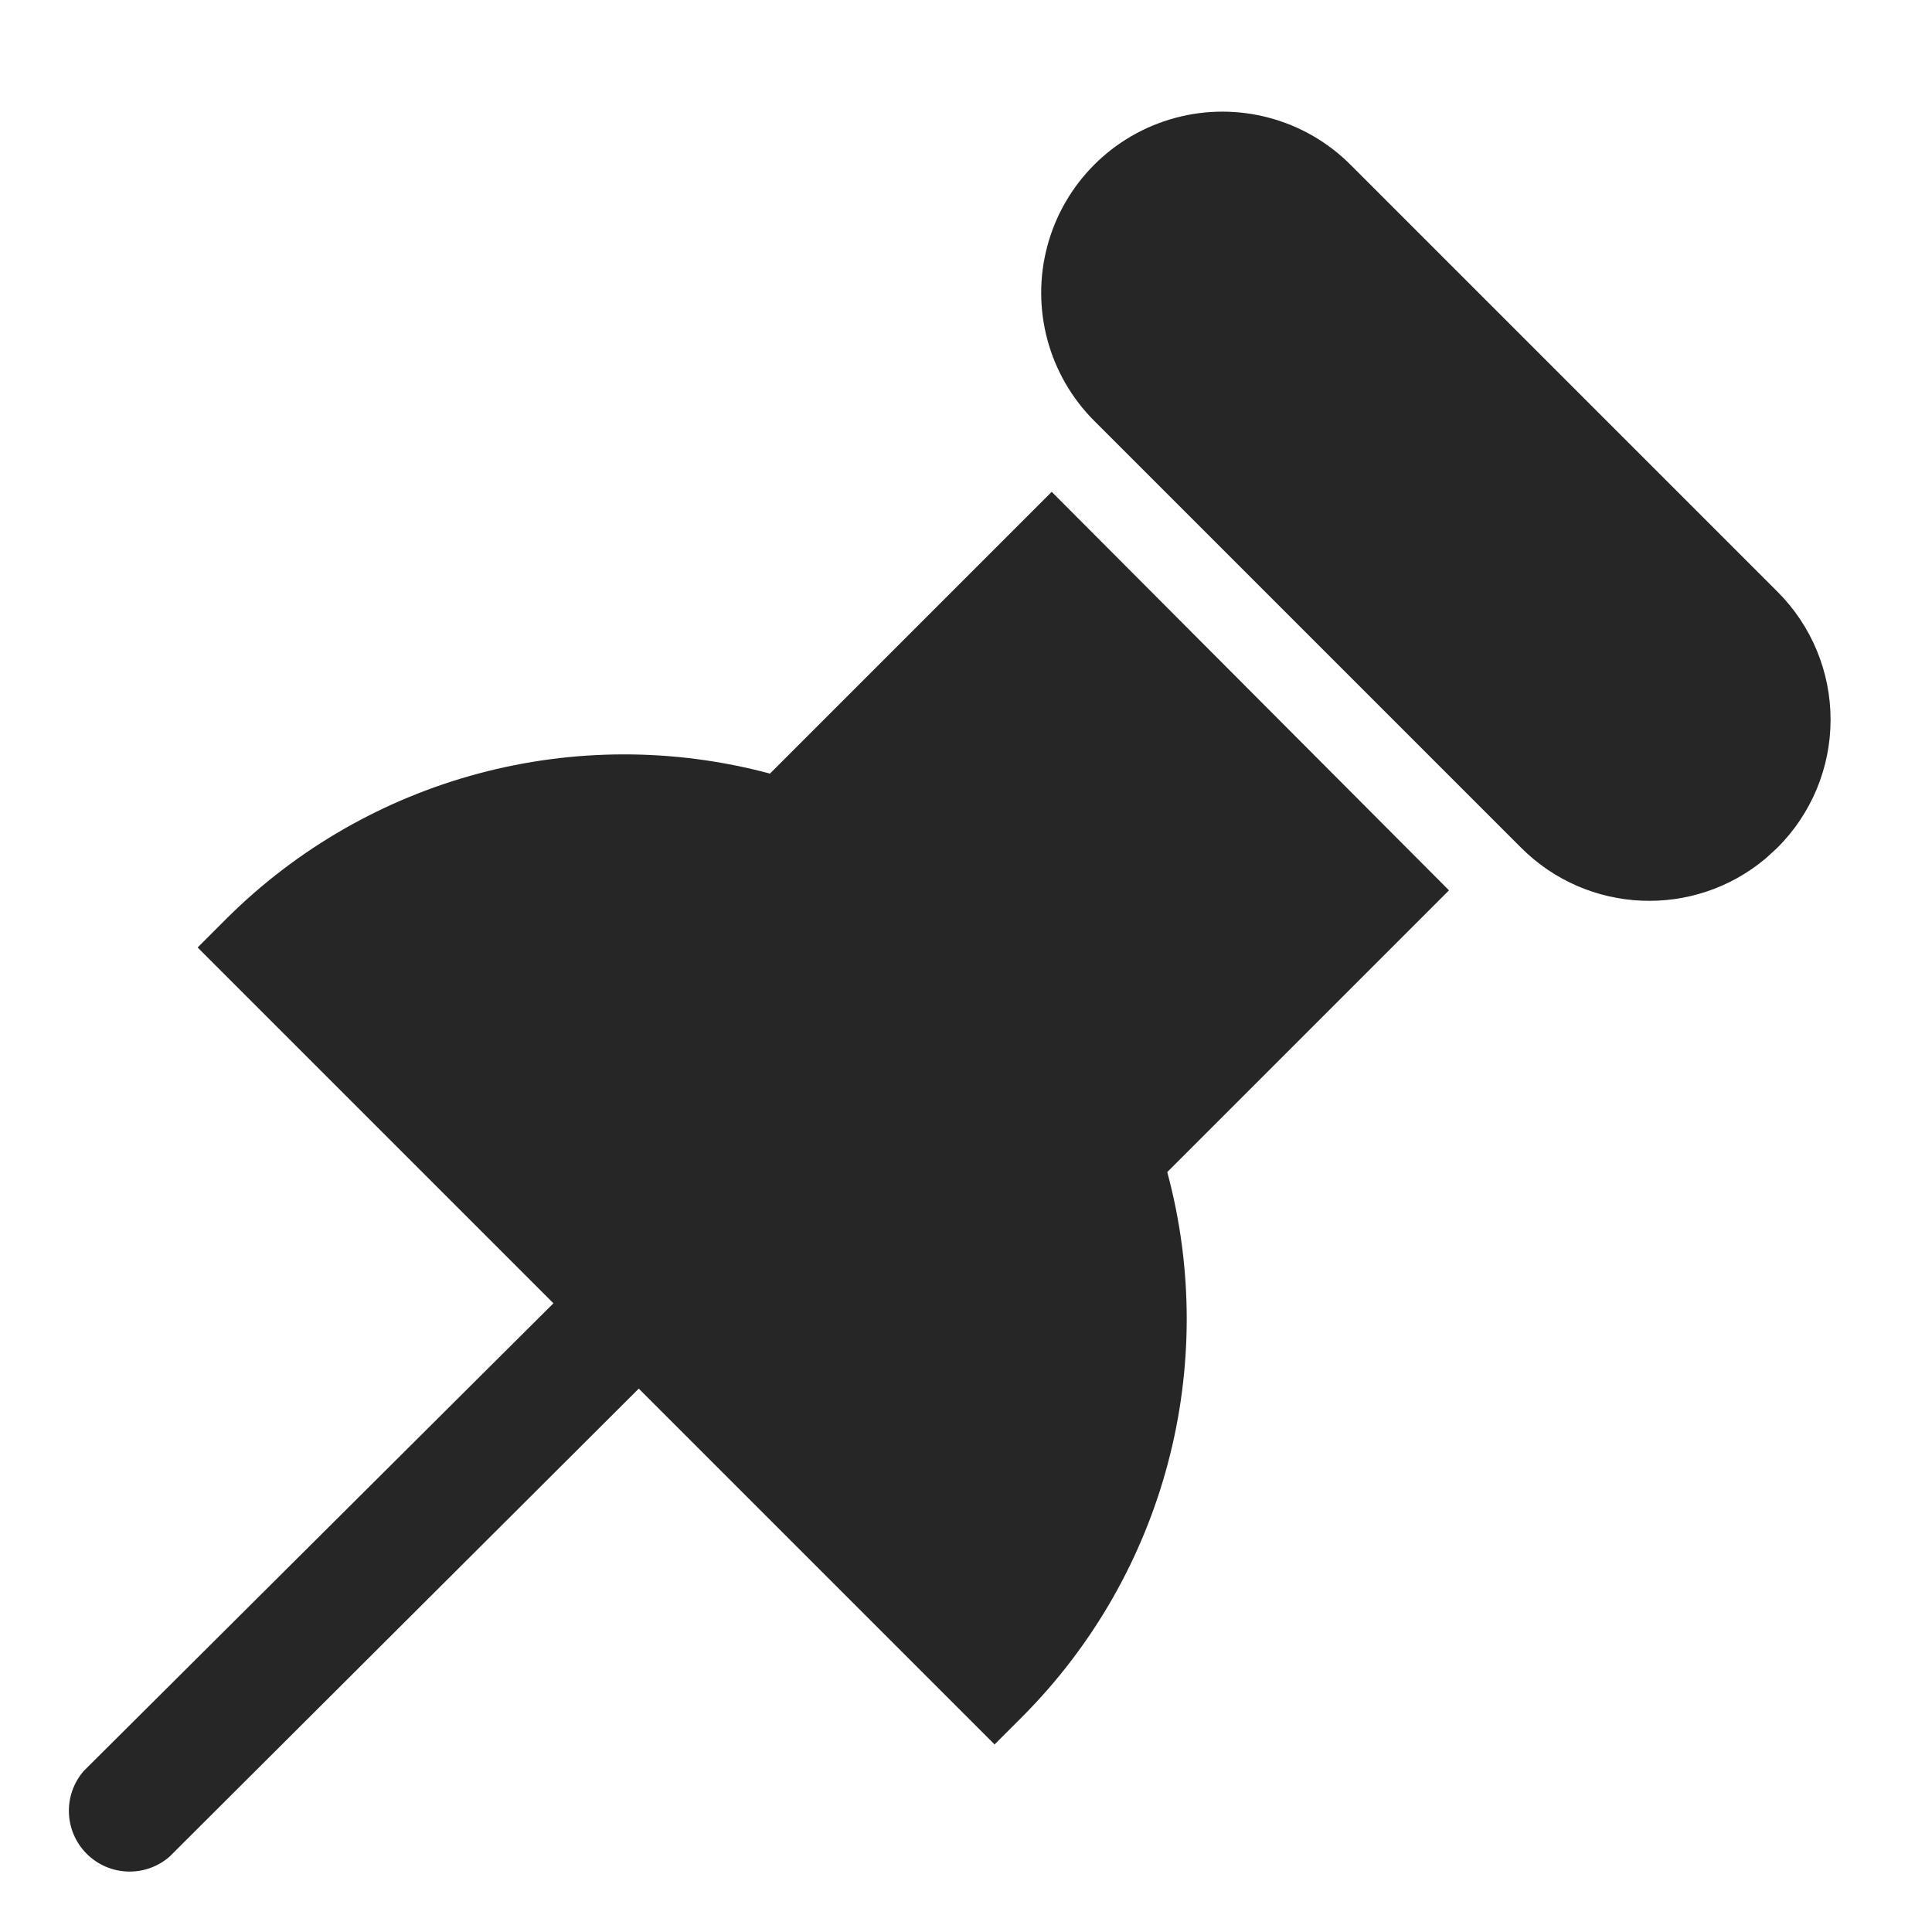
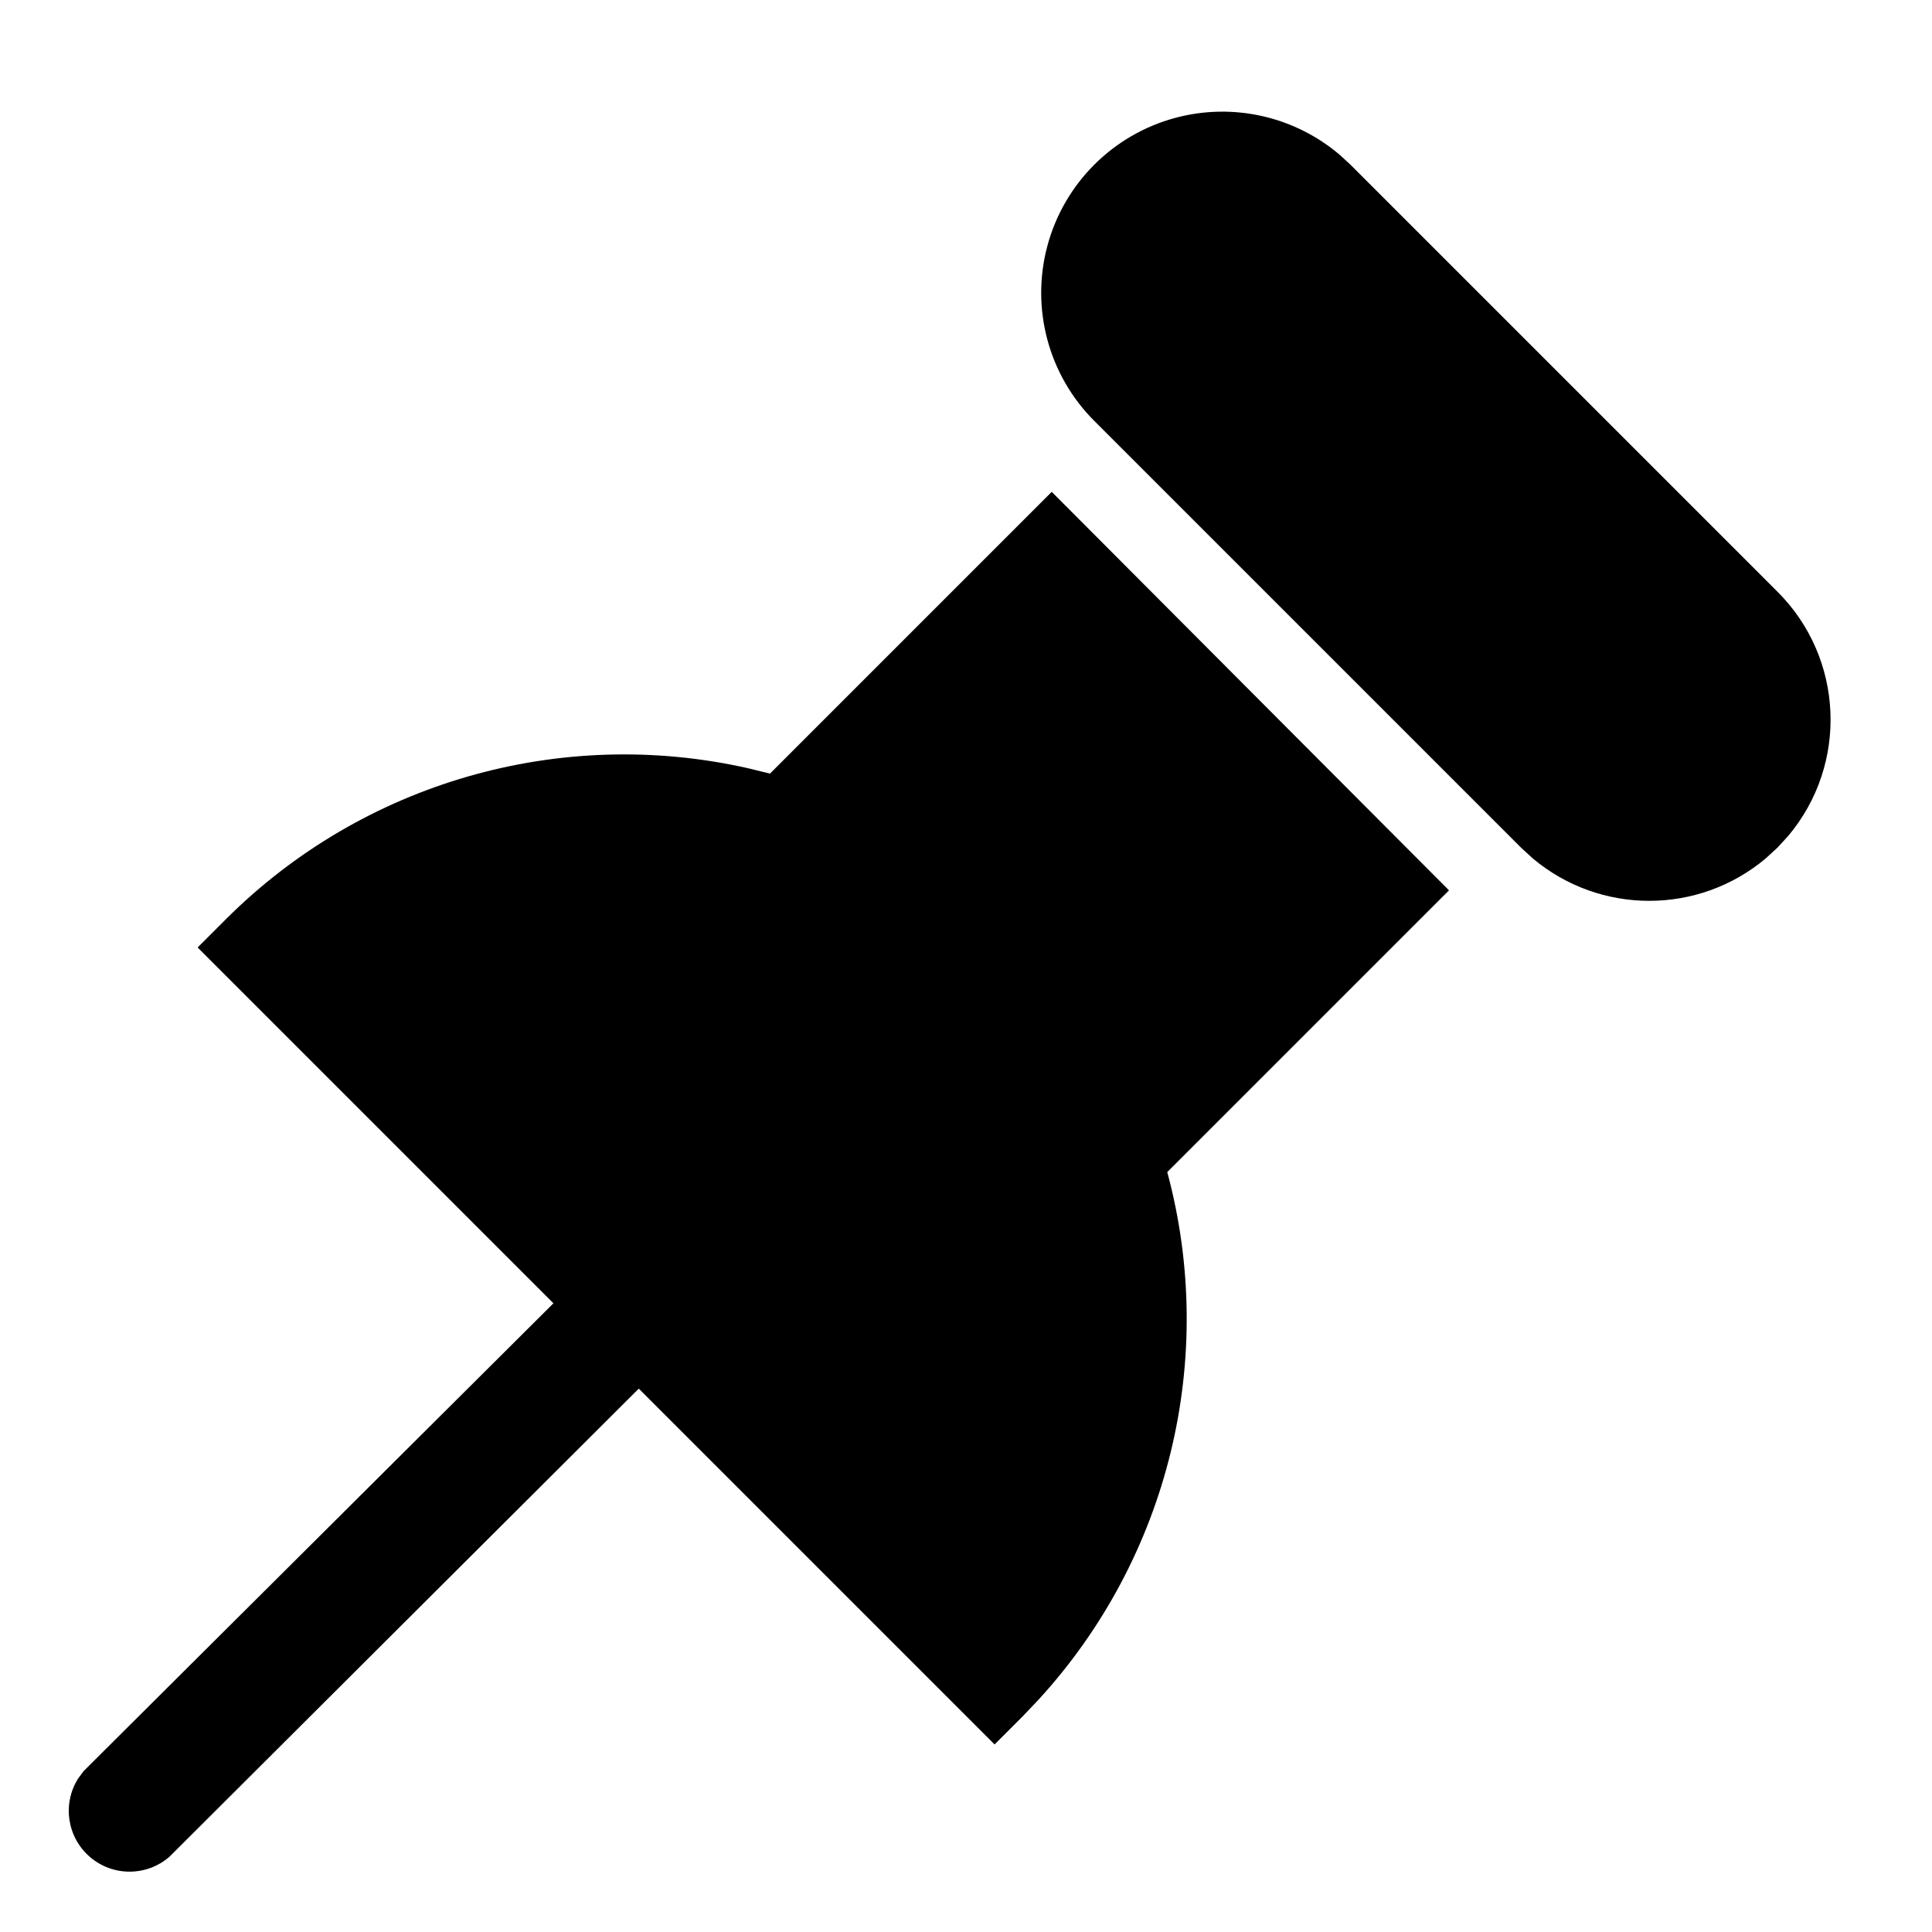
<svg xmlns="http://www.w3.org/2000/svg" width="24" height="24">
-   <path fill="#262626" fill-rule="evenodd" d="M13.065 6.11L18 11.06l-3.5 3.5a7 7 0 01-1.79 6.755l-.355.355-4.42-4.42-5.83 5.815A.755.755 0 011.04 22l5.835-5.81-4.42-4.42.355-.355A7 7 0 019.565 9.61l3.5-3.5zm1.536-4.646a2.25 2.25 0 012.174.581L22.08 7.35a2.245 2.245 0 010 3.18l-.146.134a2.25 2.25 0 01-3.039-.134l-5.3-5.3a2.25 2.25 0 011.006-3.766z" />
+   <path d="M13.065 6.11L18 11.06l-3.5 3.5a7 7 0 01-1.6 6.555l-.19.2-.355.355-4.42-4.42-5.83 5.815a.755.755 0 01-1.135-.971L1.04 22l5.835-5.81-4.42-4.42.355-.355a7 7 0 016.486-1.871l.269.066 3.5-3.5zm1.536-4.646a2.25 2.25 0 012.048.465l.126.116L22.08 7.35a2.245 2.245 0 01.134 3.034l-.134.146-.146.134a2.25 2.25 0 01-2.893 0l-.146-.134-5.3-5.3a2.25 2.25 0 011.006-3.766z" fill="#000" fill-rule="evenodd" />
</svg>
